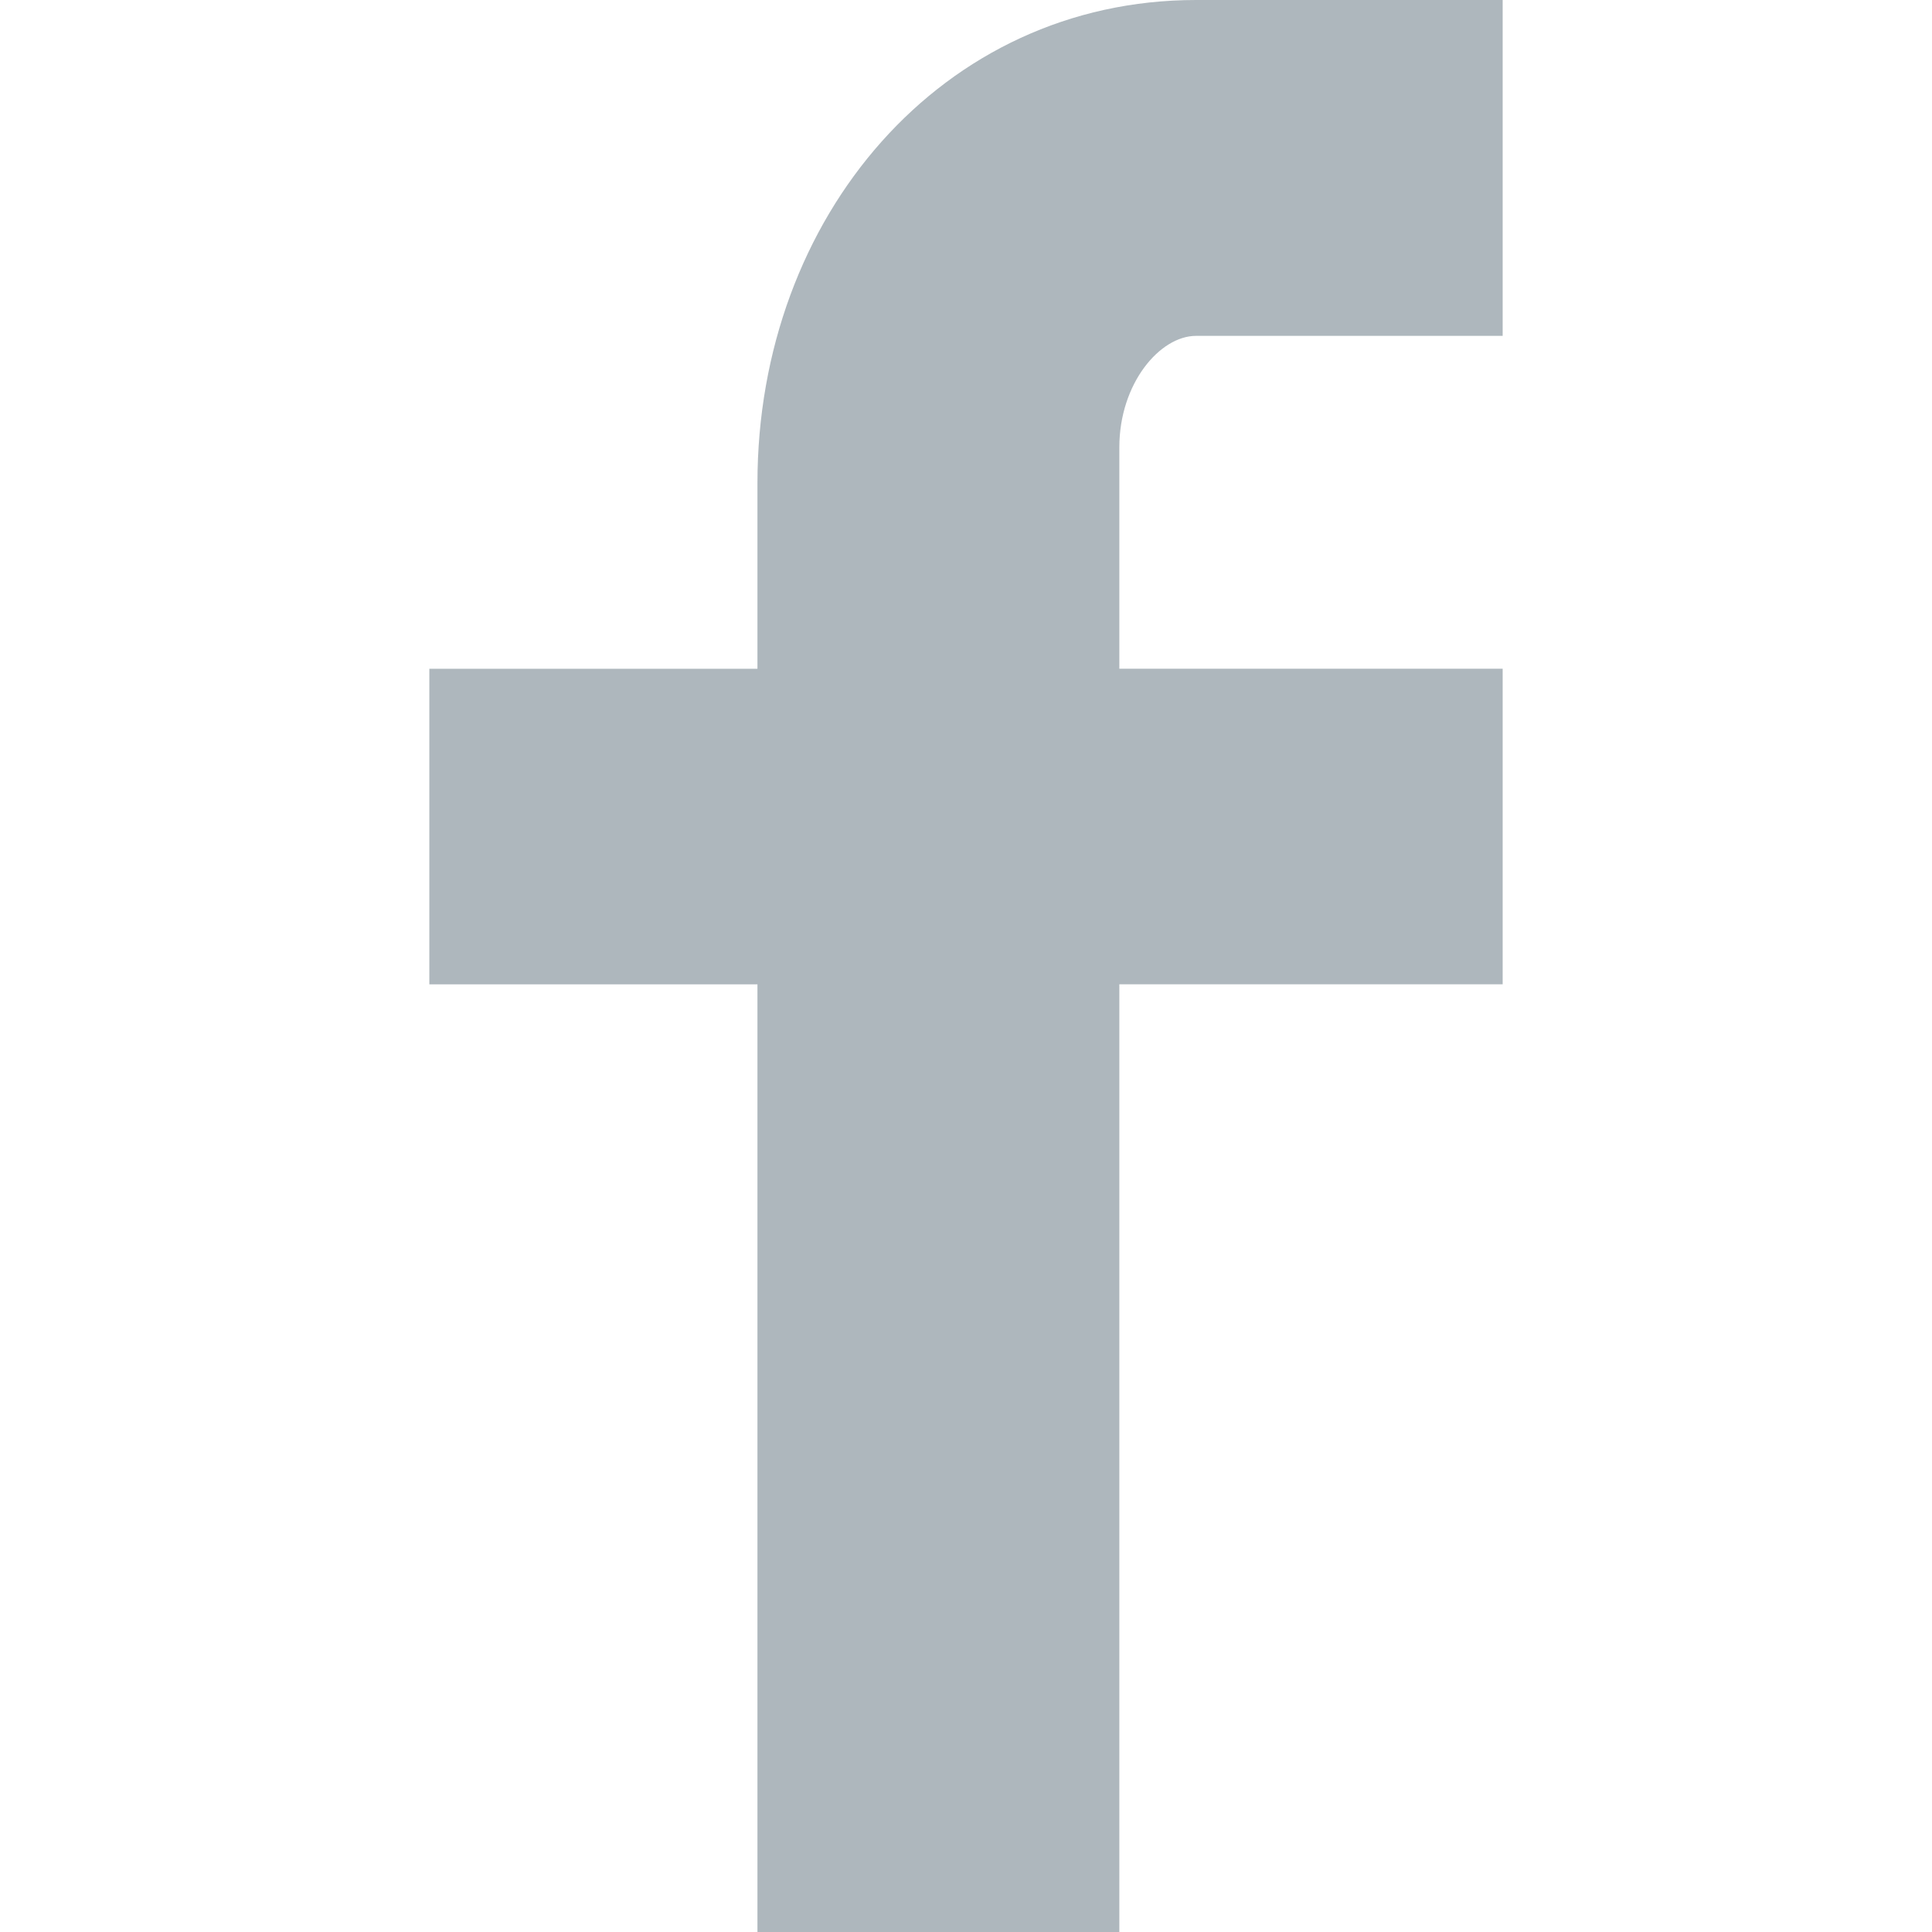
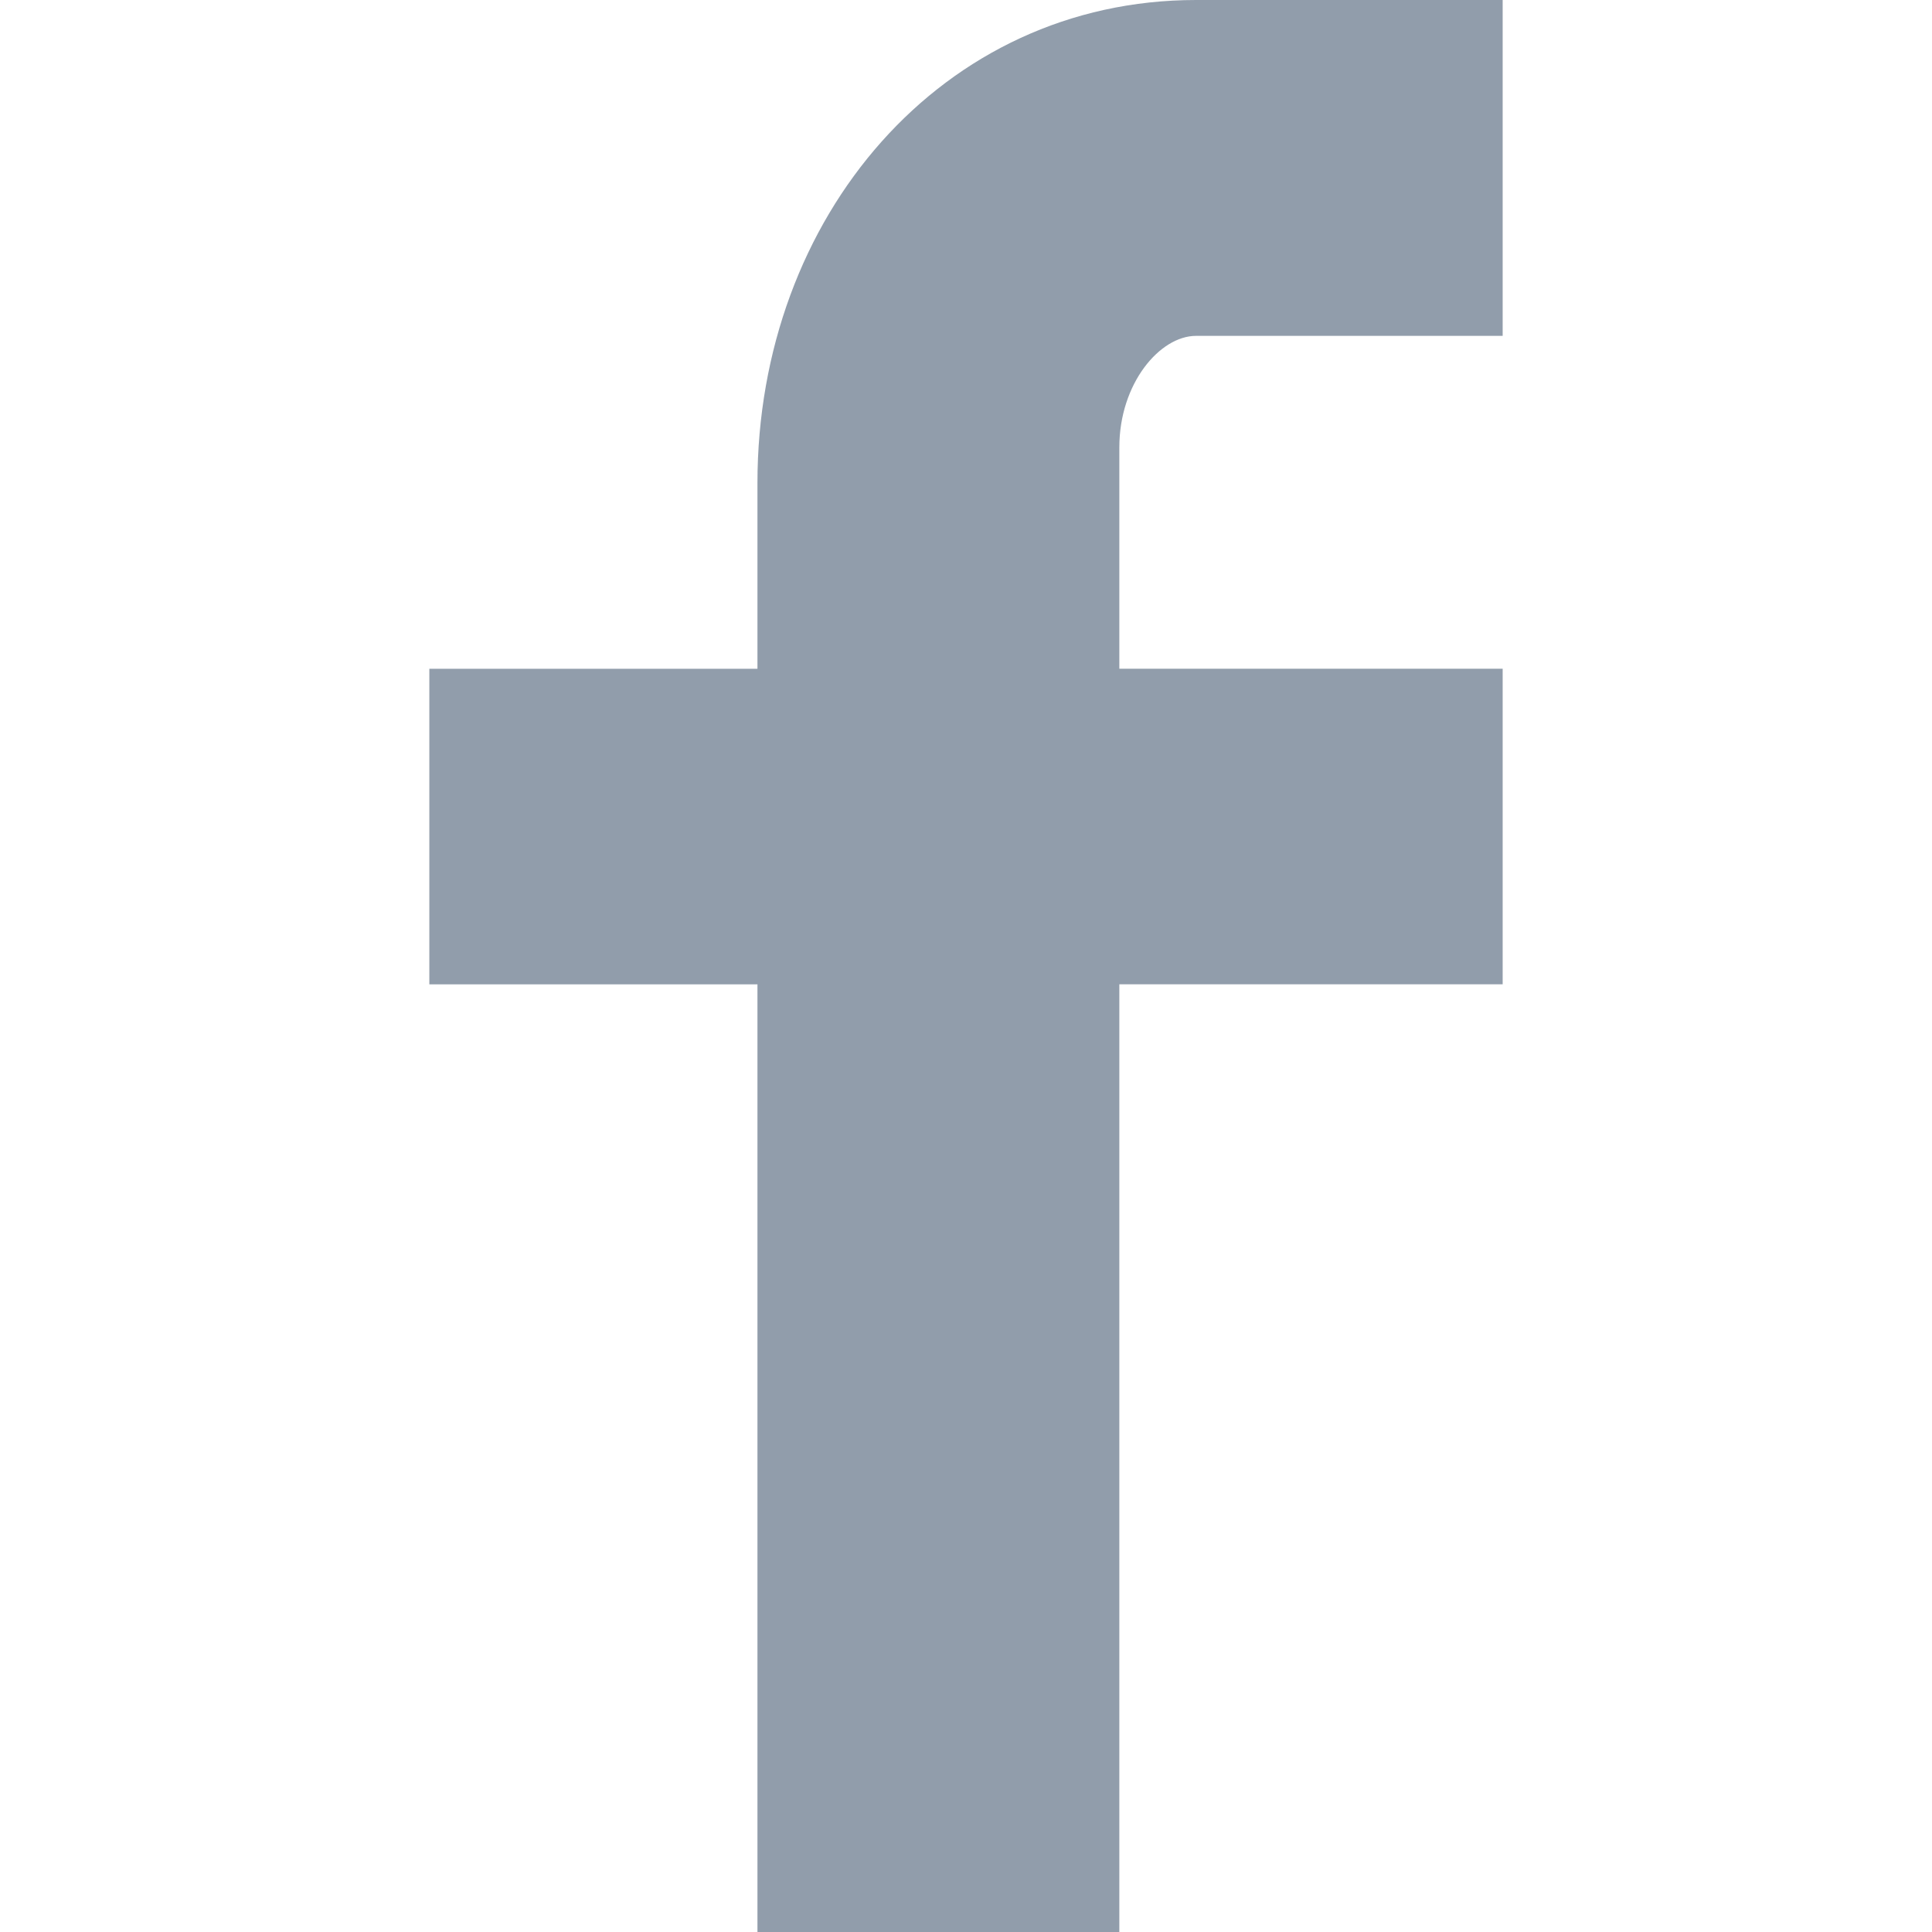
<svg xmlns="http://www.w3.org/2000/svg" version="1.1" id="Capa_1" x="0px" y="0px" viewBox="0 0 90 90" style="enable-background:new 0 0 90 90;" xml:space="preserve">
  <g>
-     <path style="fill:#AEB7BD" d="M70,15.646H55.717c-1.688,0-3.574,2.221-3.574,5.192v10.314H70v14.7H52.143V90H35.285V45.854H20   v-14.7h15.285V22.5c0-12.407,8.611-22.5,20.432-22.5H70V15.646z" />
+     <path style="fill:#919dab" d="M70,15.646H55.717c-1.688,0-3.574,2.221-3.574,5.192v10.314H70v14.7H52.143V90H35.285V45.854H20   v-14.7h15.285V22.5c0-12.407,8.611-22.5,20.432-22.5H70V15.646z" />
  </g>
  <g>
</g>
  <g>
</g>
  <g>
</g>
  <g>
</g>
  <g>
</g>
  <g>
</g>
  <g>
</g>
  <g>
</g>
  <g>
</g>
  <g>
</g>
  <g>
</g>
  <g>
</g>
  <g>
</g>
  <g>
</g>
  <g>
</g>
</svg>
